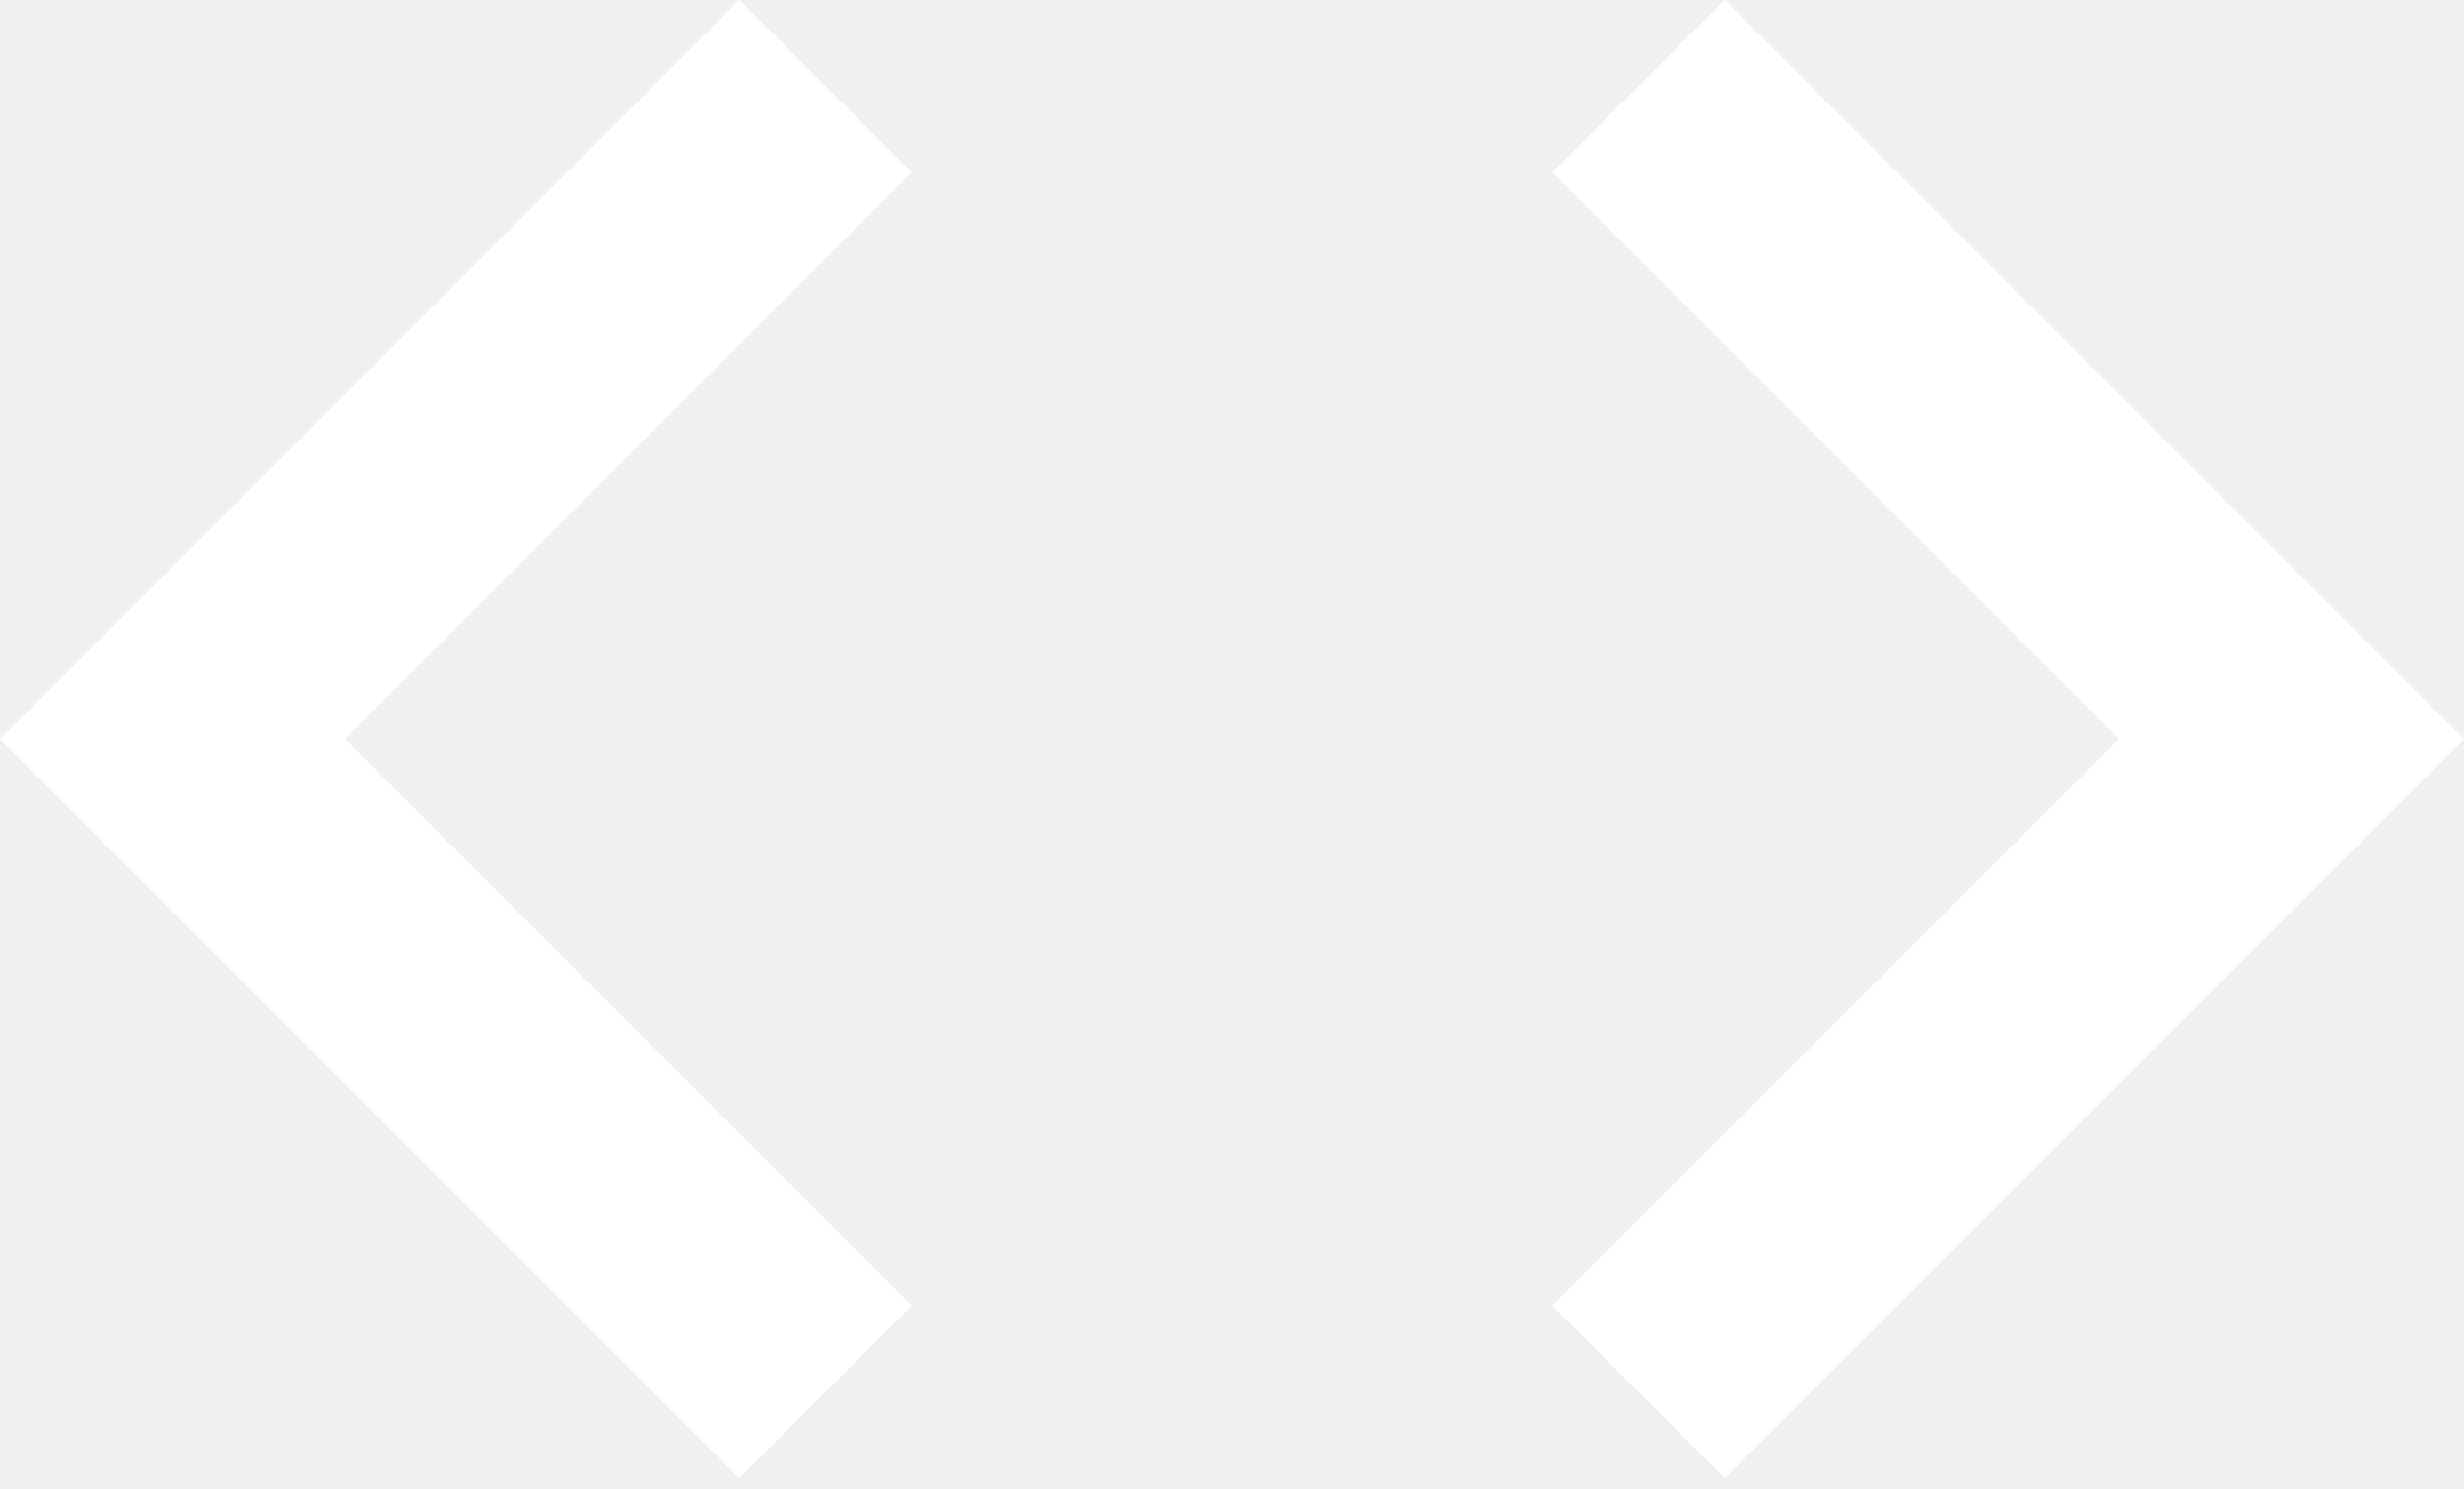
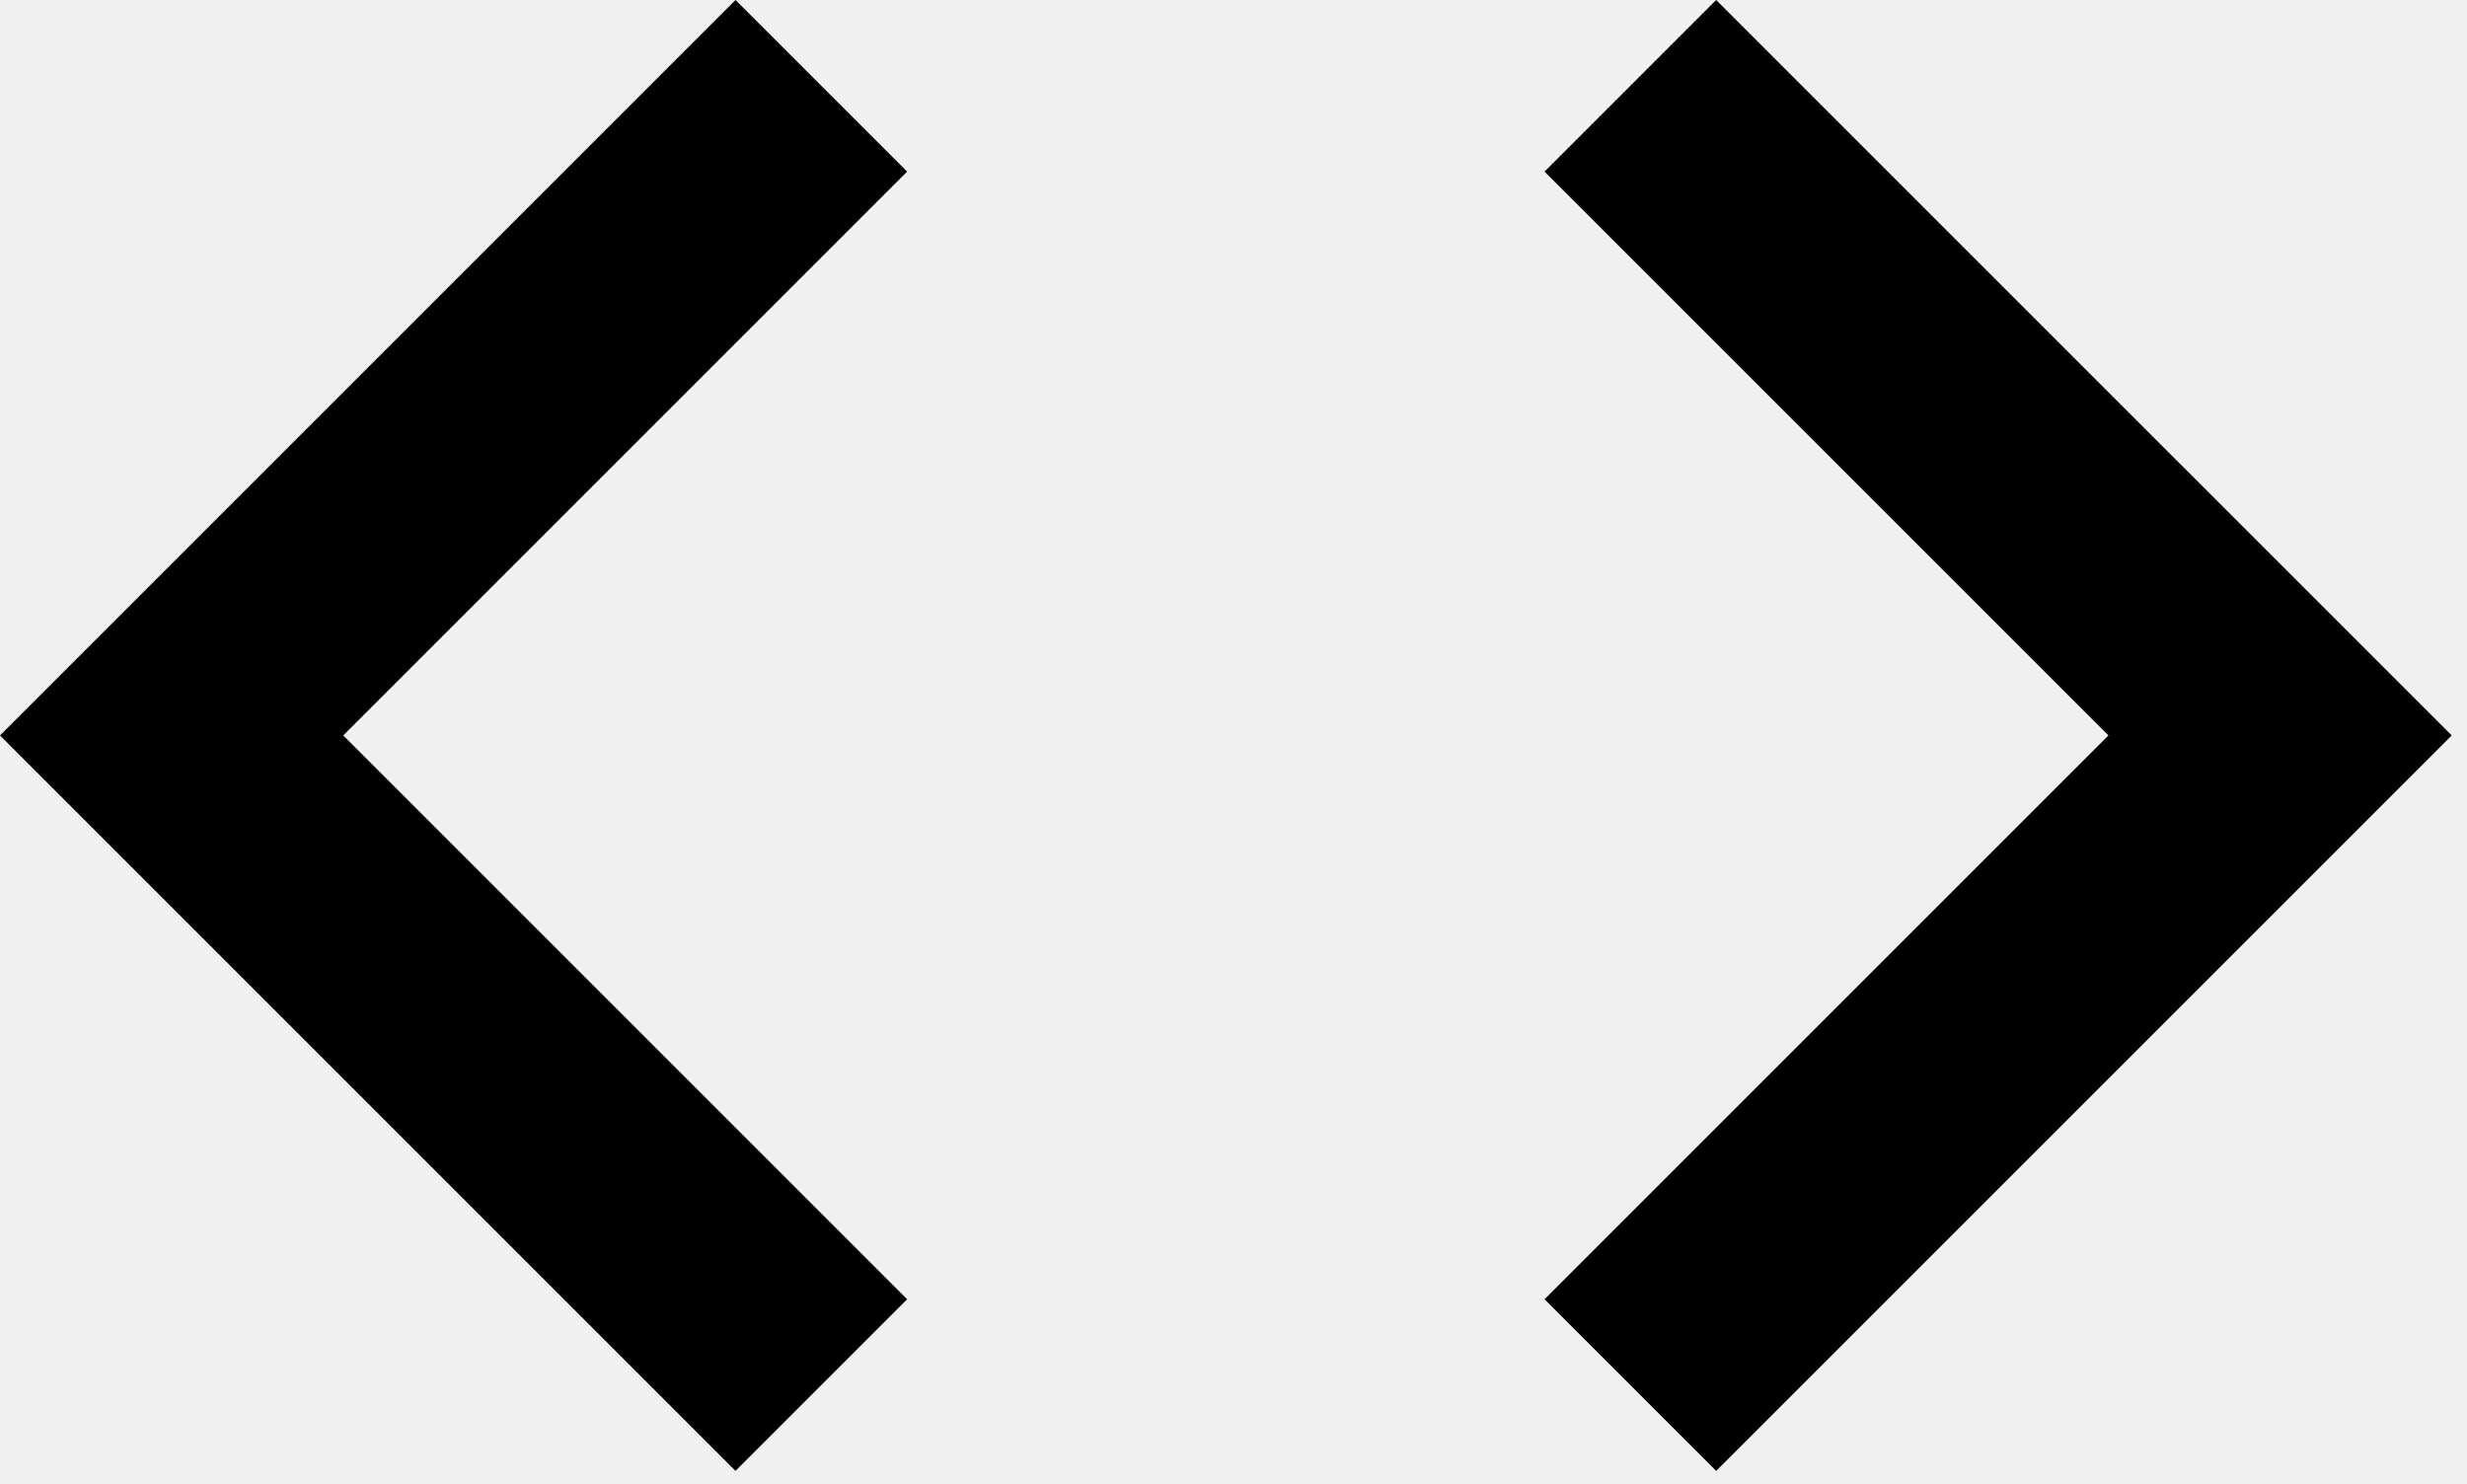
- <svg xmlns="http://www.w3.org/2000/svg" width="96" height="58" viewBox="0 0 96 58" fill="none">
-   <path d="M60.48 50.88L82.56 28.8L60.48 6.72L67.2 0L96 28.8L67.2 57.6L60.48 50.88ZM35.52 50.88L13.44 28.8L35.52 6.72L28.8 0L0 28.8L28.8 57.6L35.52 50.88Z" fill="white" />
+ <svg xmlns="http://www.w3.org/2000/svg" width="138" height="83" viewBox="0 0 138 83" fill="none">
+   <path d="M86.4 72.686L117.943 41.143L86.4 9.6L96 0L137.143 41.143L96 82.286L86.4 72.686ZM50.743 72.686L19.2 41.143L50.743 9.6L41.143 0L0 41.143L41.143 82.286L50.743 72.686Z" fill="black" />
</svg>
